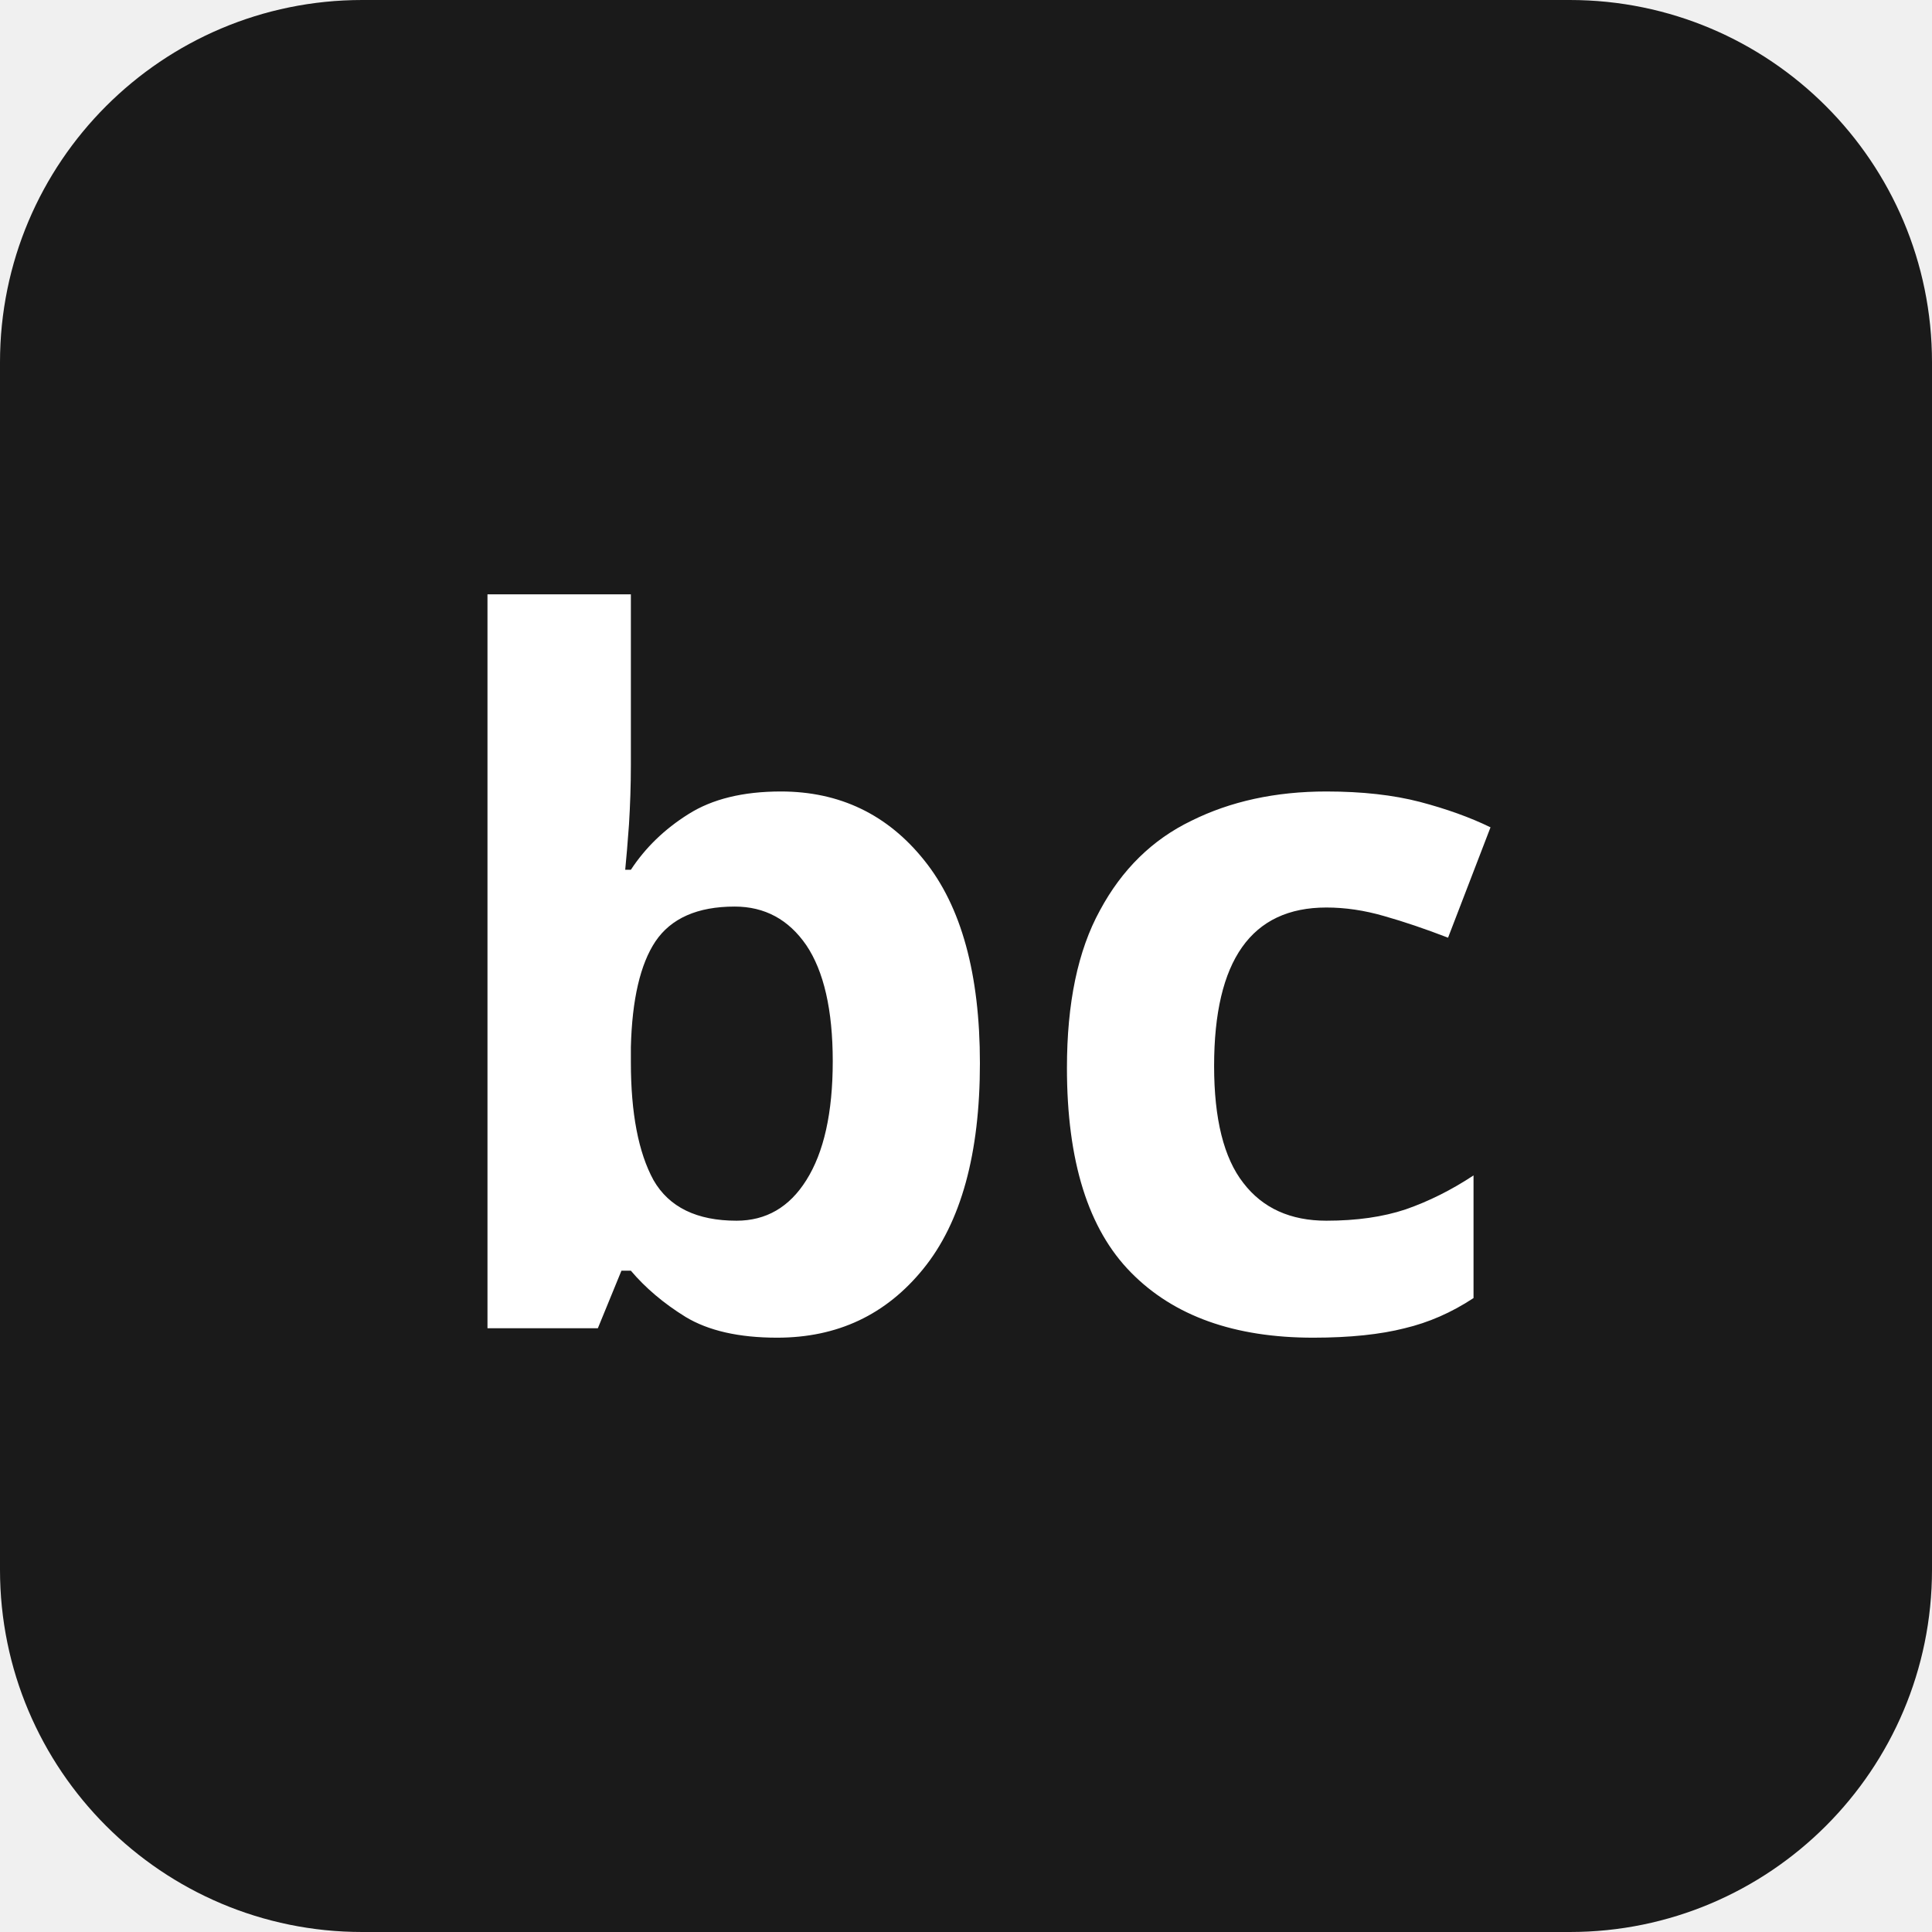
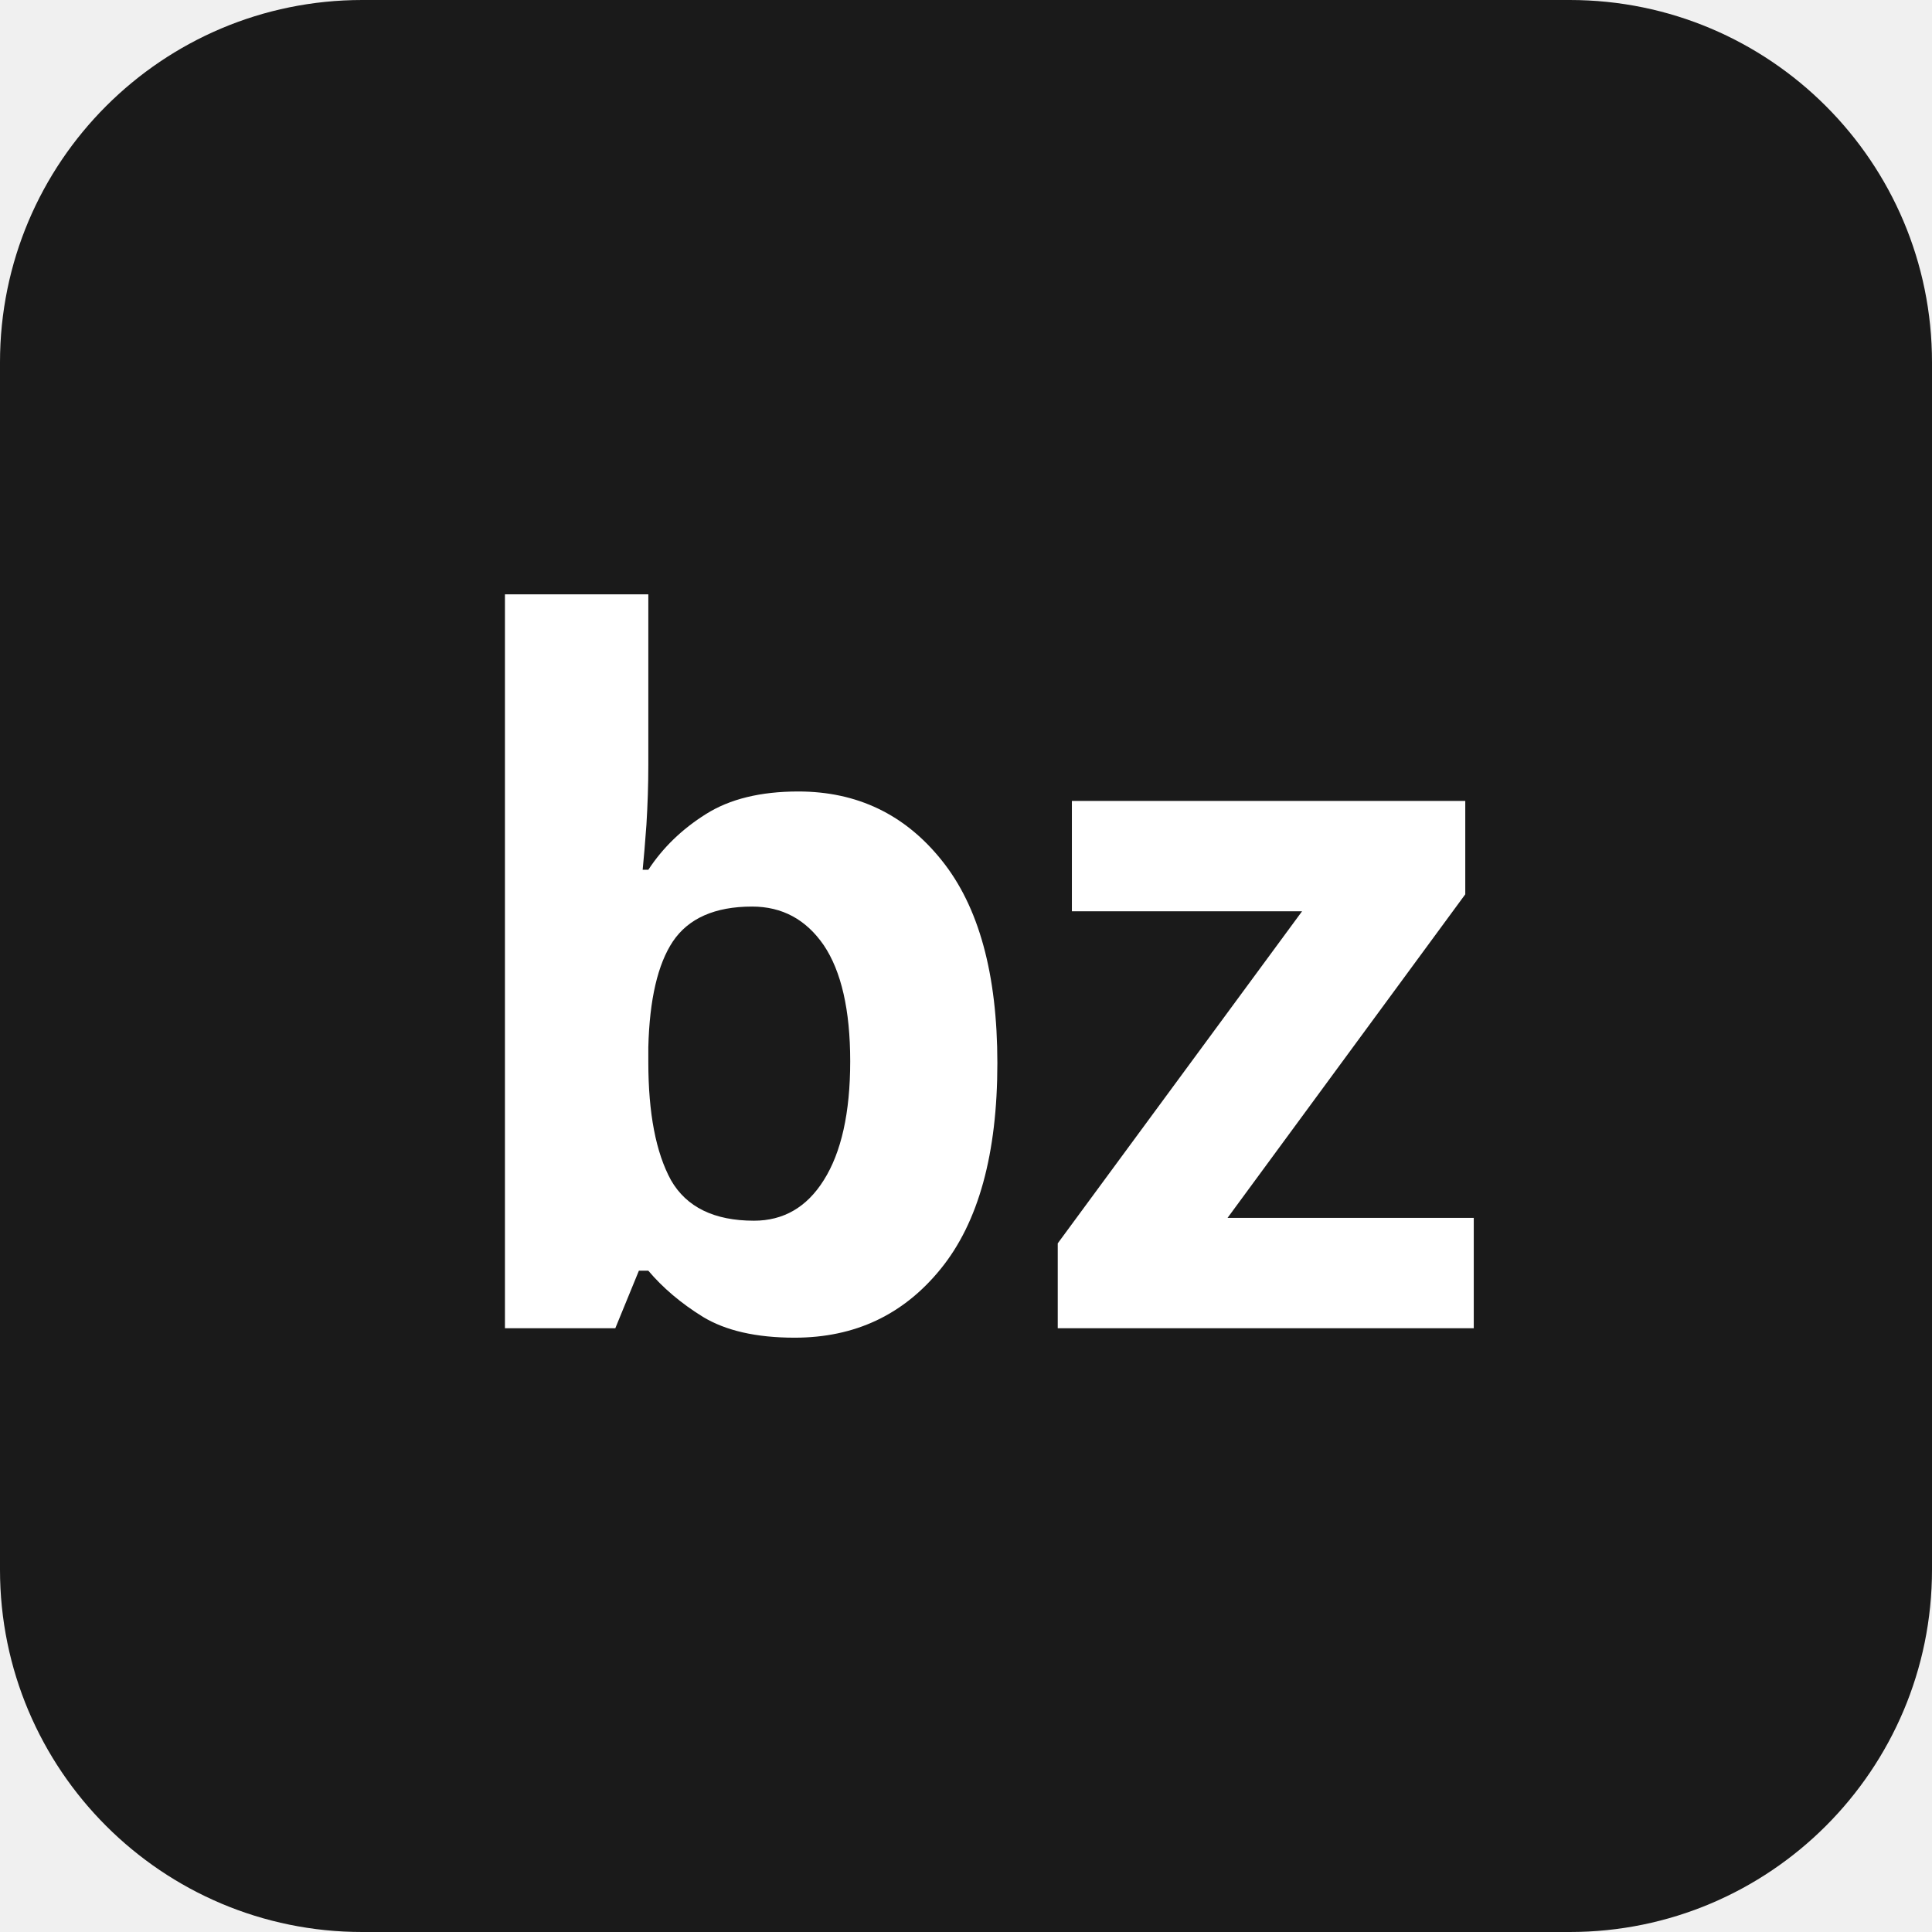
<svg xmlns="http://www.w3.org/2000/svg" width="32" height="32" viewBox="0 0 32 32">
  <rect width="32" height="32" rx="6" fill="#1a1a1a" />
-   <text x="16" y="22" text-anchor="middle" font-family="system-ui,sans-serif" font-size="16" font-weight="700" fill="#ffffff">bc</text>
+   <text x="16" y="22" text-anchor="middle" font-family="system-ui,sans-serif" font-size="16" font-weight="700" fill="#ffffff">bz</text>
</svg>
